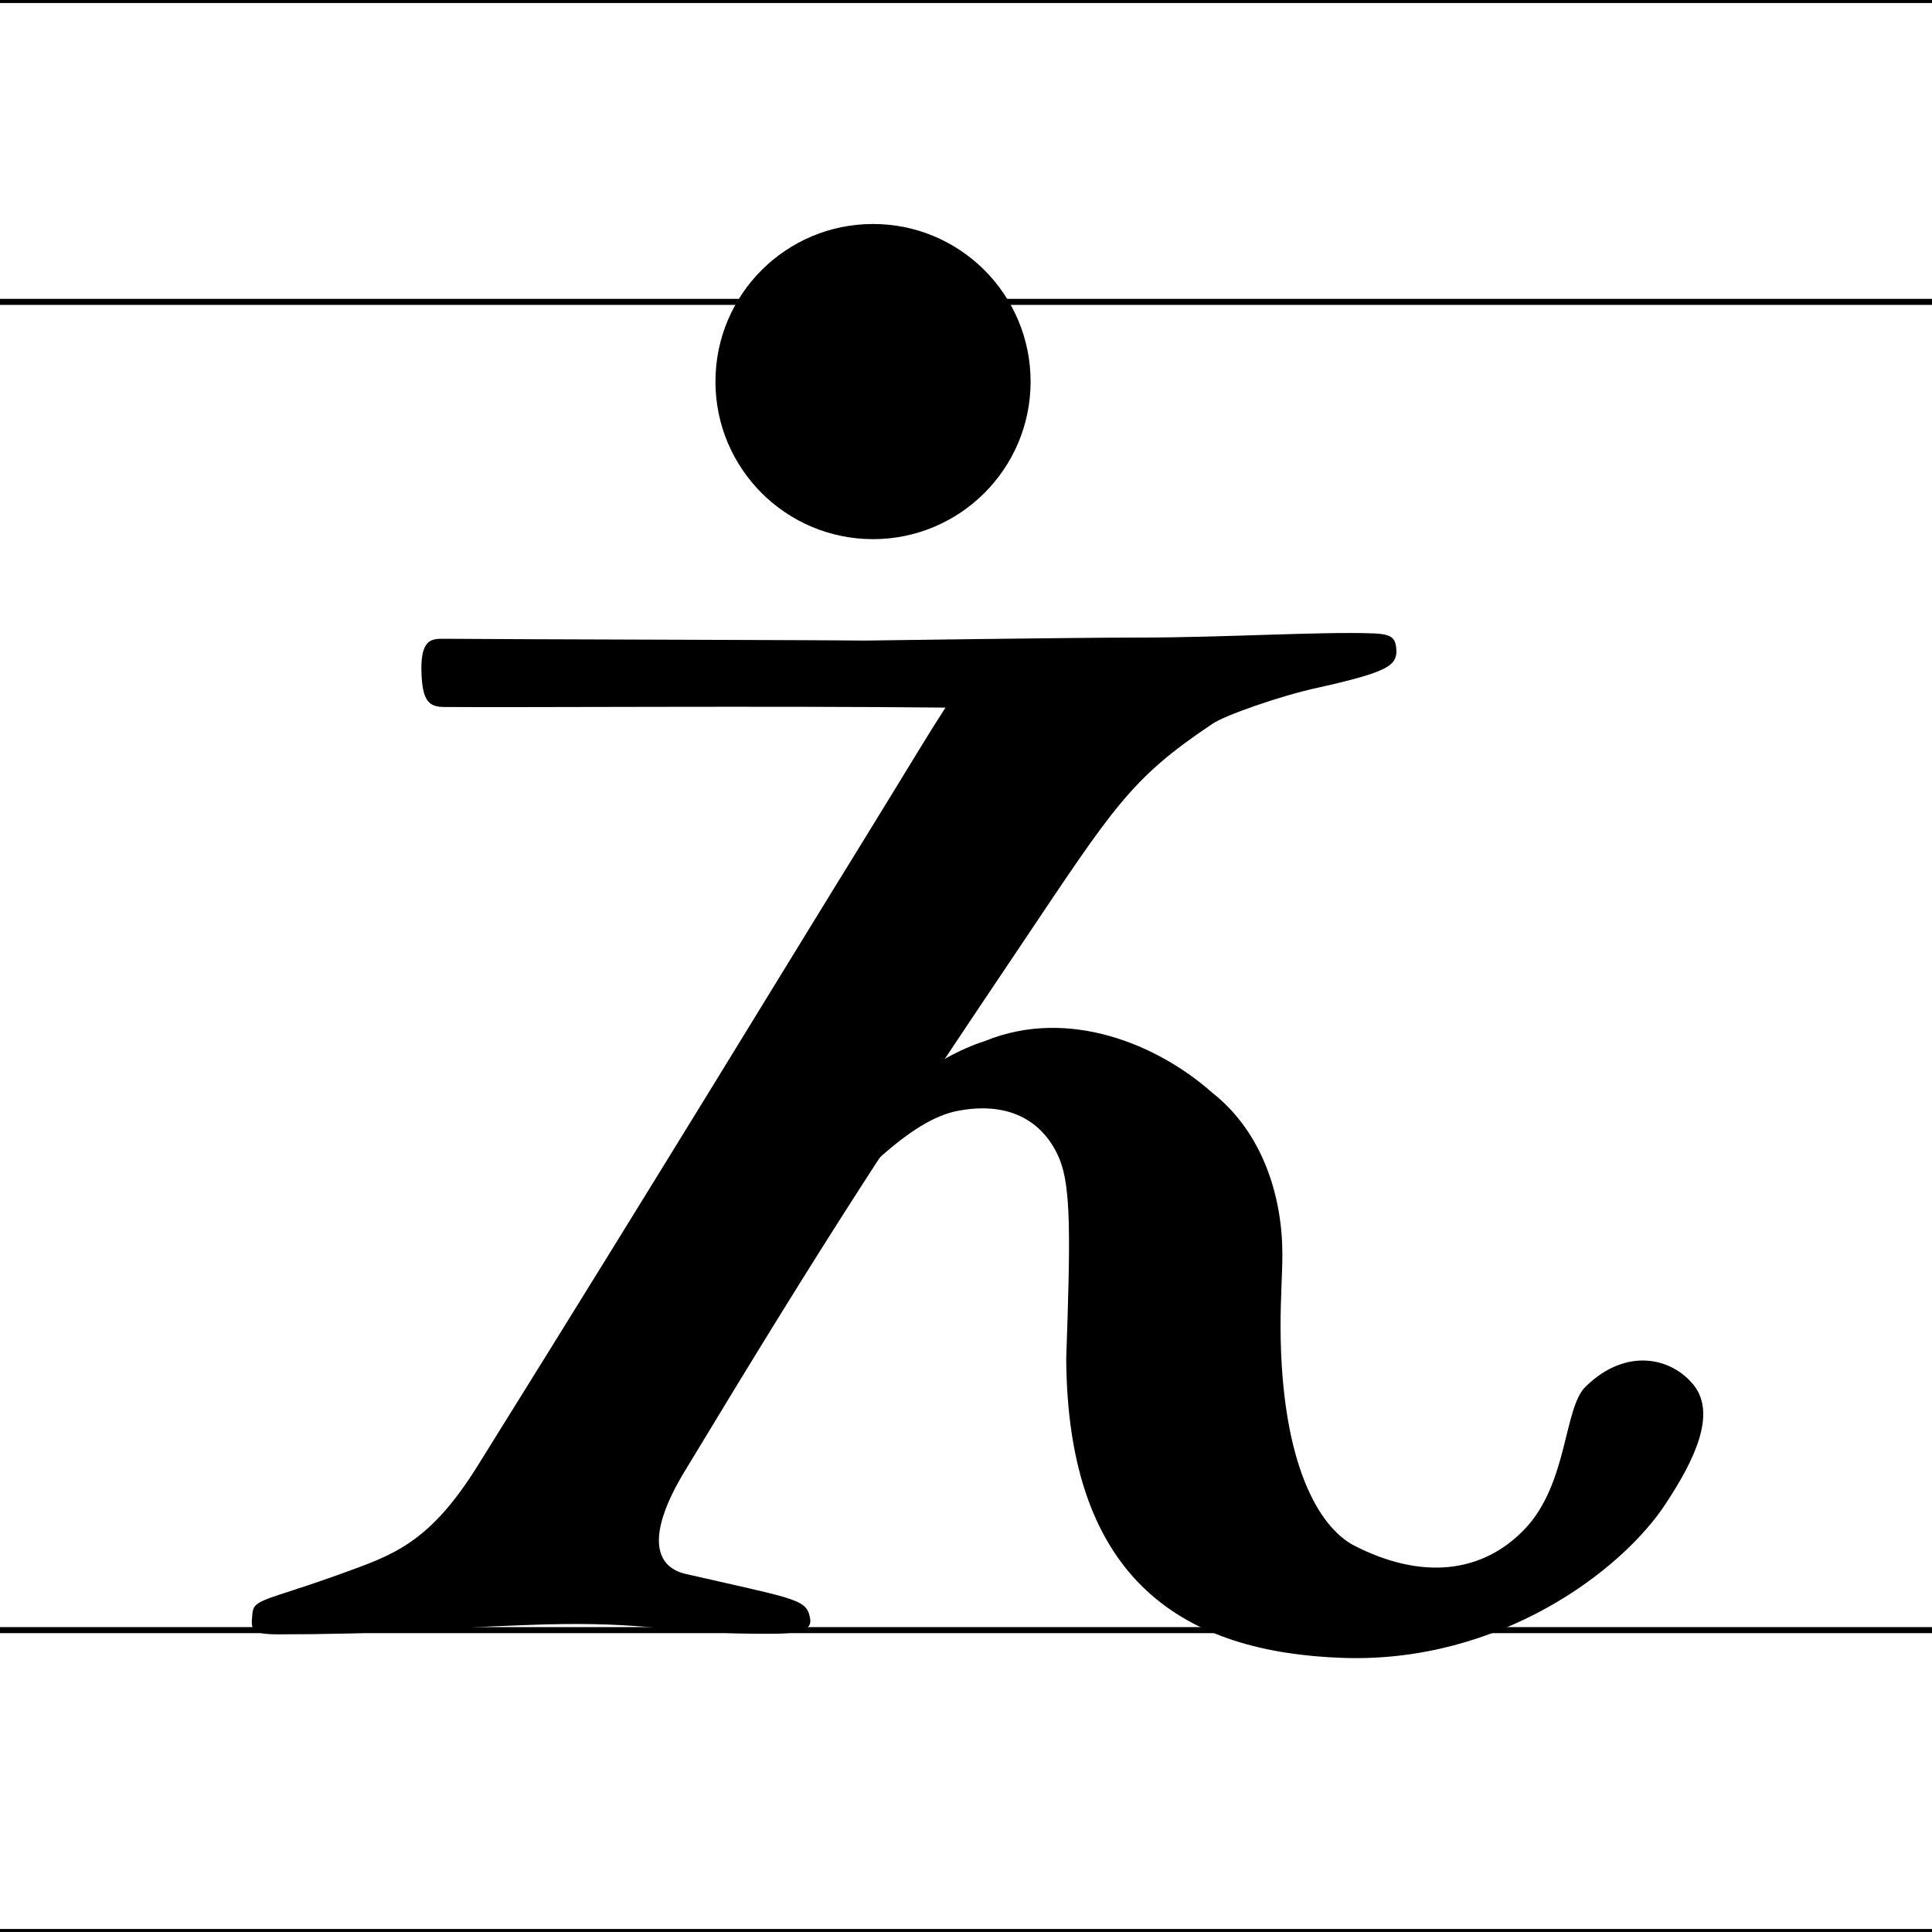
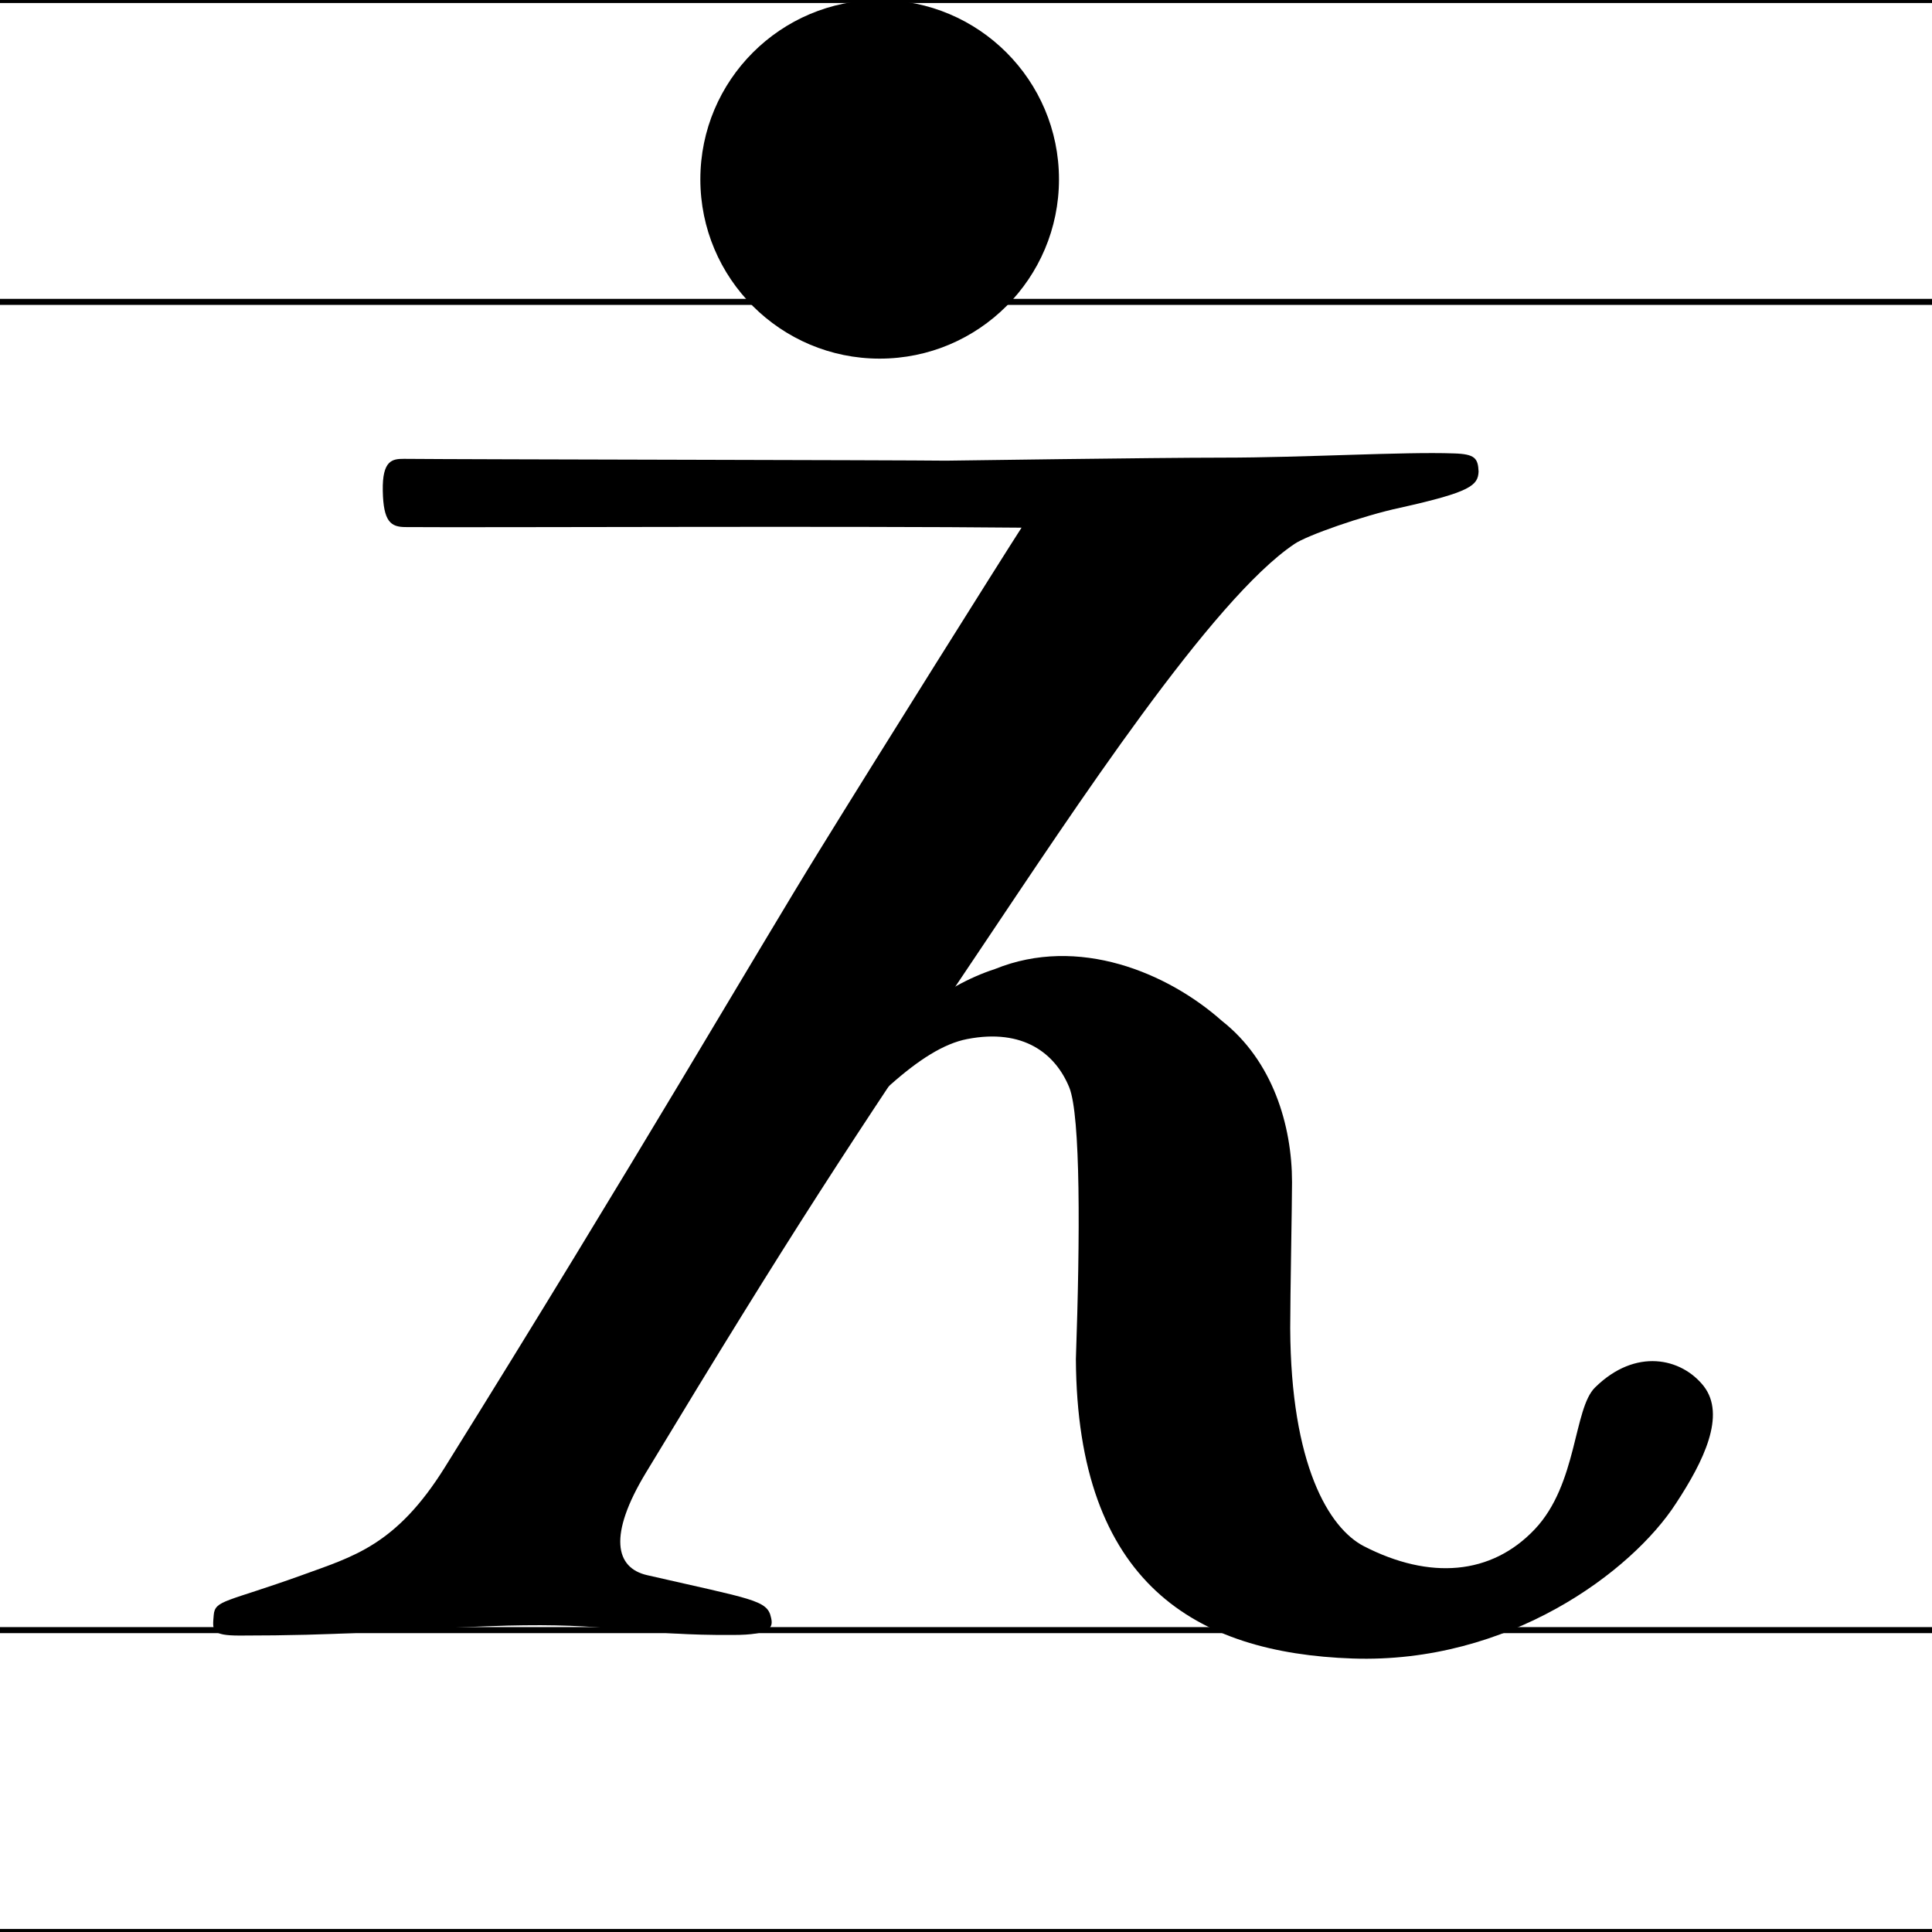
<svg xmlns="http://www.w3.org/2000/svg" version="1.1" x="0px" y="0px" viewBox="0 0 320 320" enable-background="new 0 0 320 320" xml:space="preserve">
  <g id="guideline">
    <line fill="none" stroke="#000000" stroke-miterlimit="10" x1="320" y1="270" x2="0" y2="270" />
    <line fill="none" stroke="#000000" stroke-miterlimit="10" x1="320" y1="320" x2="0" y2="320" />
    <line fill="none" stroke="#000000" stroke-miterlimit="10" x1="320" y1="50" x2="0" y2="50" />
    <line fill="none" stroke="#000000" stroke-miterlimit="10" x1="320" y1="0" x2="0" y2="0" />
  </g>
  <g id="glyph">
-     <path d="M163.2,172.4c-8.6,2.8-16.7,9.3-25.5,19.5c-11.8,13.6-9.6,18.3-7.5,15.9c11.7-13,20.6-22.3,28.4-23.8   c9.3-1.8,14.6,2.4,16.9,8c1.9,4.7,1.8,12.9,1.1,33c0.2,37.2,19.9,48.7,45.8,49.6c25.9,0.9,46.3-14.4,53.6-25.7   c4.6-7,8.3-14.6,4.6-19.4c-3.7-4.7-11.3-6.4-18,0.2c-3.6,3.5-2.9,16-10,23.5c-7.2,7.6-17.4,8.4-28.3,2.8   c-5.8-3-12.1-13.5-12.2-36.1c0-5.3,0.3-8.7,0.3-12.2c0-9.4-3.2-20.1-11.6-26.7C191.8,173,177,166.8,163.2,172.4L163.2,172.4z" />
-     <path d="M227.2,104.9c-8.3-0.3-24.8,0.7-38.3,0.7c-11.4,0-45.2,0.5-45.8,0.5c-7.1-0.1-59-0.2-69.8-0.3c-1.9,0-3.6,0.2-3.5,5.3   c0.1,5.1,1.3,6,3.8,6c12,0.1,54.4-0.2,83,0.1c-3.3,5.1-4.7,7.6-14.5,23.5c-9.9,16-31.7,51.9-63,102.1c-8.1,13-14.2,14.8-22.7,17.9   c-12.5,4.5-14.4,4.1-14.6,6.6c-0.2,2.5-0.5,3.4,4.3,3.4c16.6,0,24.8-0.8,35-1.3c2.3-0.1,9.5-0.4,12.1-0.4   c15.3-0.2,19.5,1.7,34.6,1.6c6.4,0,6.7-1.3,6.3-2.9c-0.6-2.9-3.1-3-20.5-7c-5.3-1.2-6.5-6.6-0.2-17c24.4-40.4,33.5-54.1,55.4-86.7   c15.7-23.4,18.4-28,32-37.1c2-1.4,11.4-4.7,17.5-6c11.7-2.6,12.9-3.7,13-6C231.2,105.7,230.7,105,227.2,104.9z" />
-     <circle cx="144.6" cy="63.2" r="26.1" />
+     <path d="M164.8,160.5c-8.6,2.8-16.7,9.3-25.5,19.5c-11.8,13.6-9.6,18.3-7.5,15.9c11.7-13,20.6-22.3,28.4-23.8   c9.3-1.8,14.6,2.4,16.9,8c1.9,4.7,1.8,24.9,1.1,45c0.2,37.2,19.9,48.7,45.8,49.6c25.9,0.9,46.3-14.4,53.6-25.7   c4.6-7,8.3-14.6,4.6-19.4c-3.7-4.7-11.3-6.4-18,0.2c-3.6,3.5-2.9,16-10,23.5c-7.2,7.6-17.4,8.4-28.3,2.8   c-5.8-3-12.1-13.5-12.2-36.1c0-5.3,0.3-20.7,0.3-24.2c0-9.4-3.2-20.1-11.6-26.7C193.4,161.1,178.6,154.9,164.8,160.5L164.8,160.5z" />
+     <path d="M240.8,75.1c-8.3-0.3-24.8,0.7-38.3,0.7c-11.4,0-45.2,0.5-45.8,0.5c-7.1-0.1-79-0.2-89.8-0.3c-1.9,0-3.6,0.2-3.5,5.3   c0.1,5.1,1.3,6,3.8,6c12,0.1,73.4-0.2,102,0.1c-3.3,5.1-23.7,37.6-33.5,53.5c-9.9,16-30.7,51.9-62,102.1   c-8.1,13-15.2,14.8-23.7,17.9c-12.5,4.5-14.4,4.1-14.6,6.6c-0.2,2.5-0.5,3.4,4.3,3.4c16.6,0,24.8-0.8,35-1.3   c2.3-0.1,9.5-0.4,12.1-0.4c15.3-0.2,19.5,1.7,34.6,1.6c6.4,0,6.7-1.3,6.3-2.9c-0.6-2.9-3.1-3-20.5-7c-5.3-1.2-6.5-6.6-0.2-17   c24.4-40.4,33.5-54.1,55.4-86.7c15.7-23.4,38.4-58,52-67.1c2-1.4,11.4-4.7,17.5-6c11.7-2.6,12.9-3.7,13-6   C244.8,75.9,244.3,75.2,240.8,75.1z" />
+     <circle cx="145.7" cy="29.7" r="29.7" />
  </g>
</svg>
